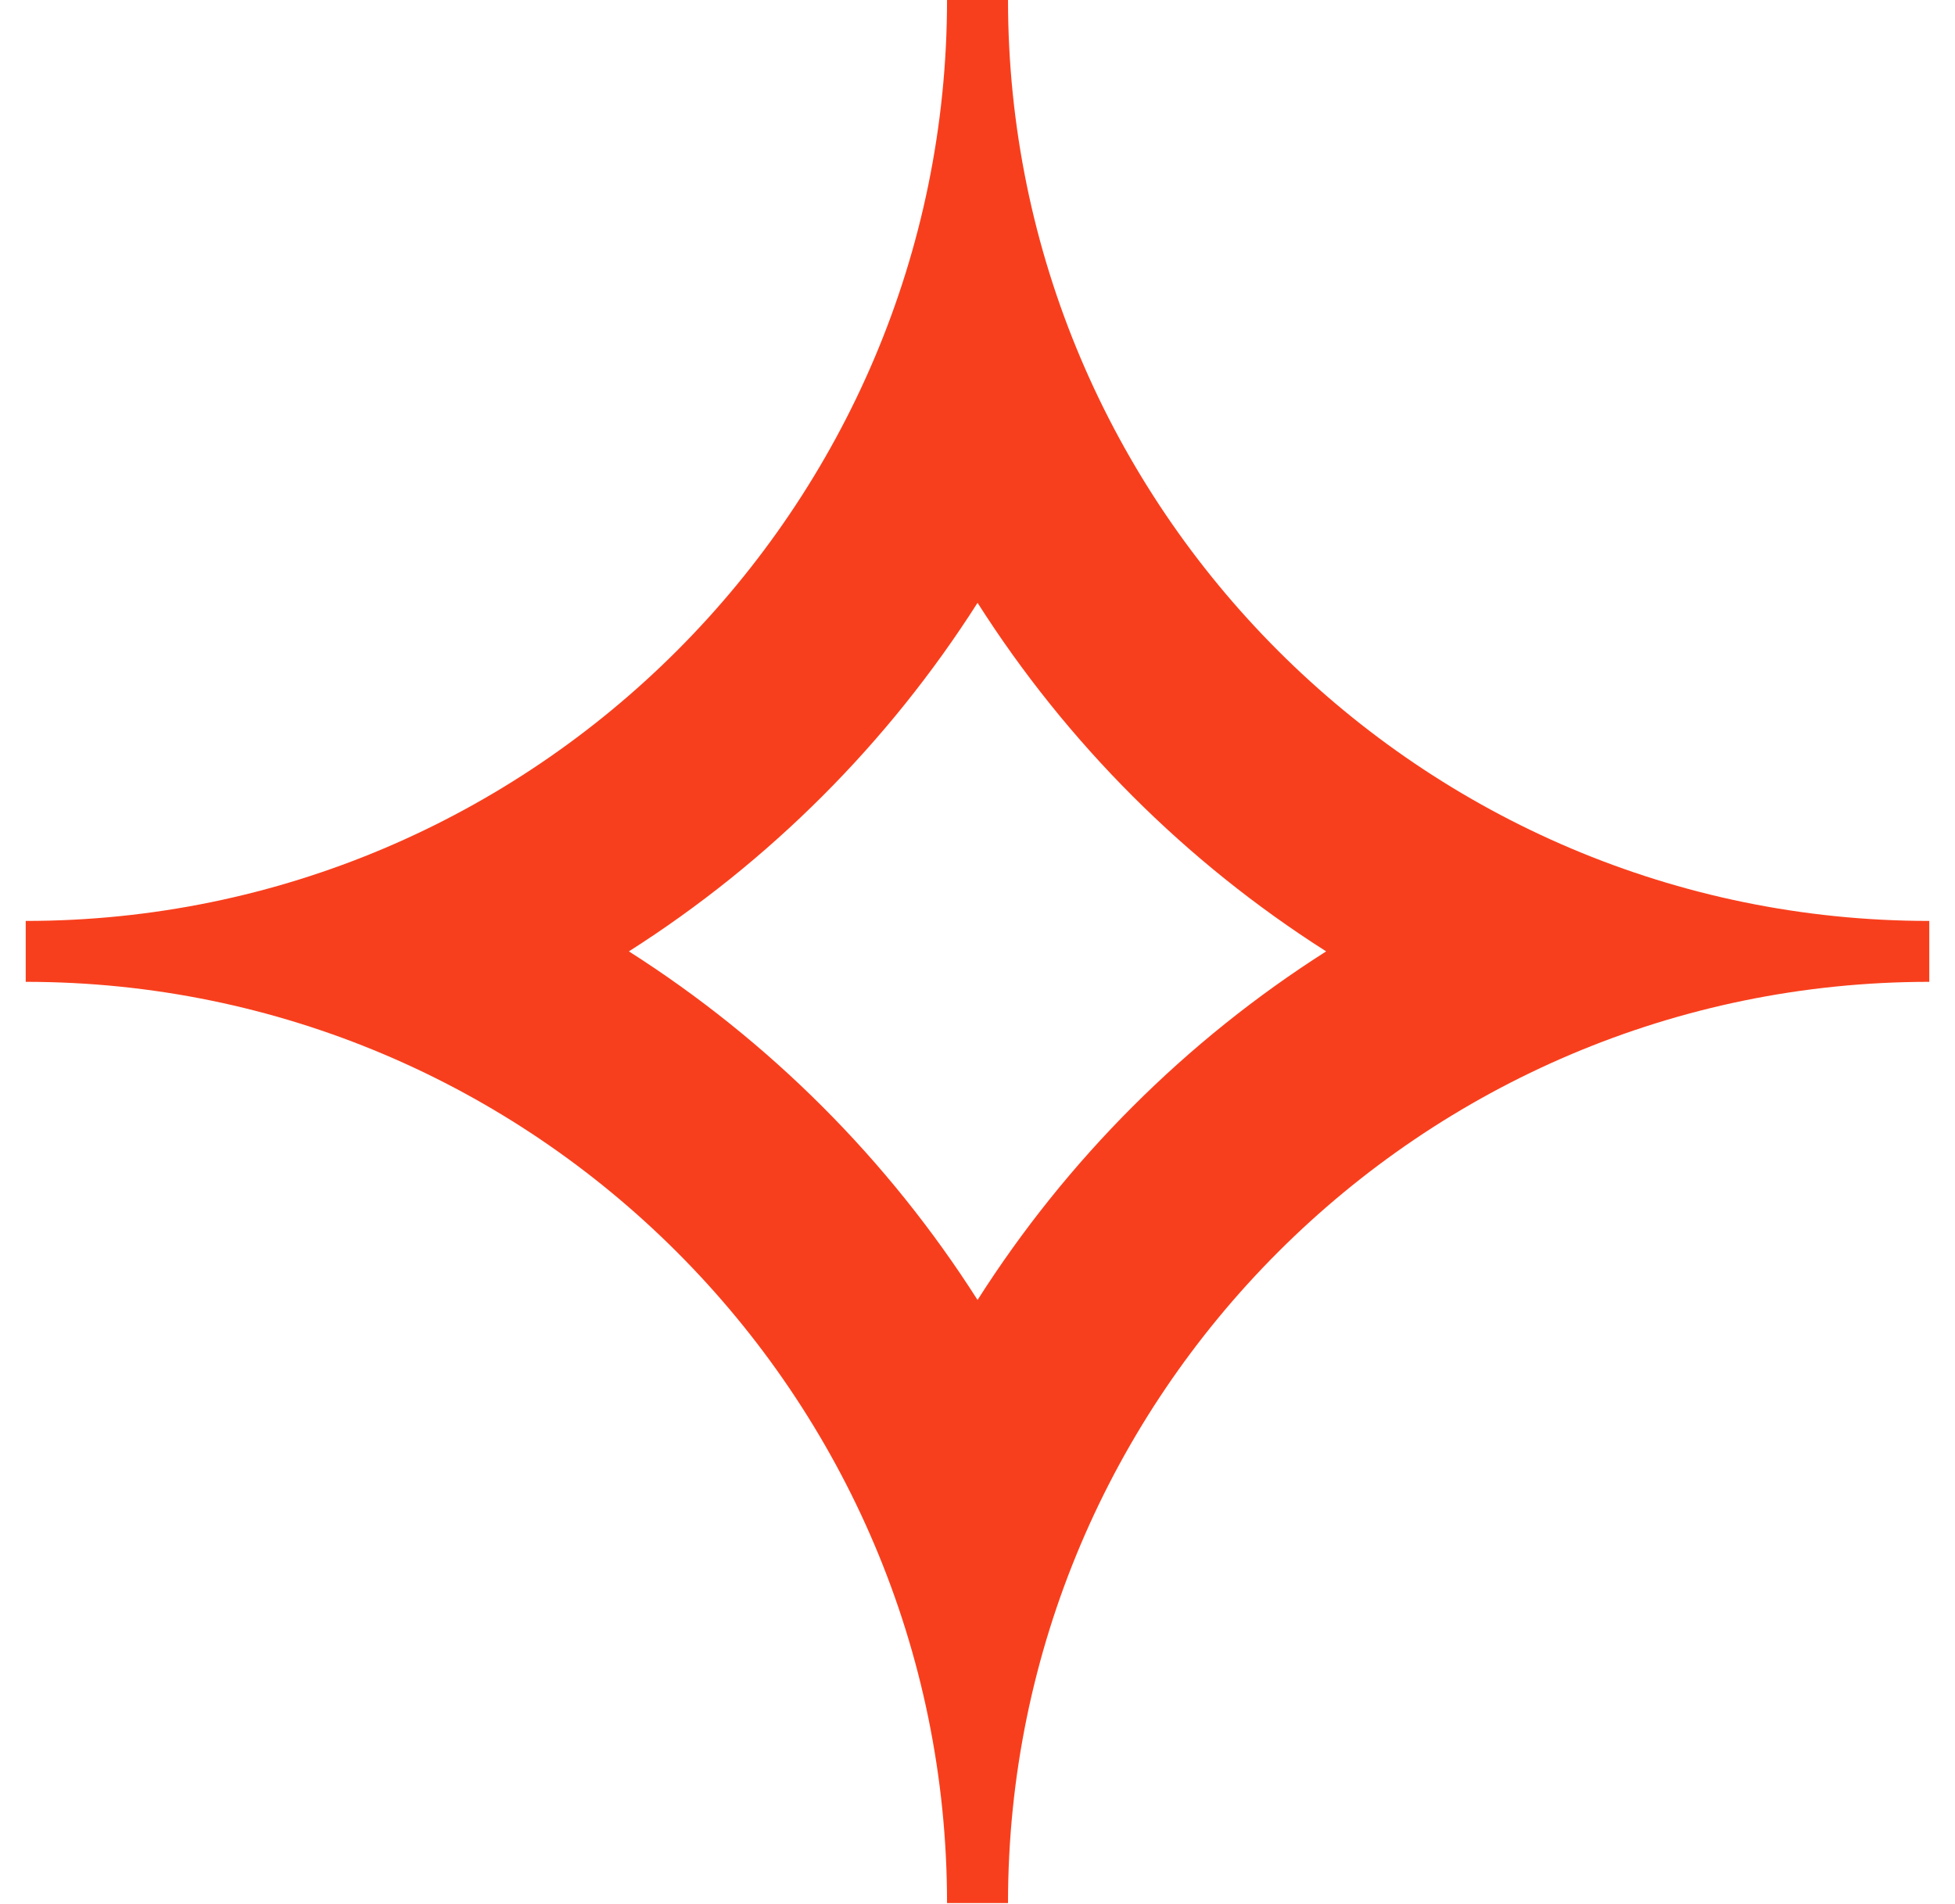
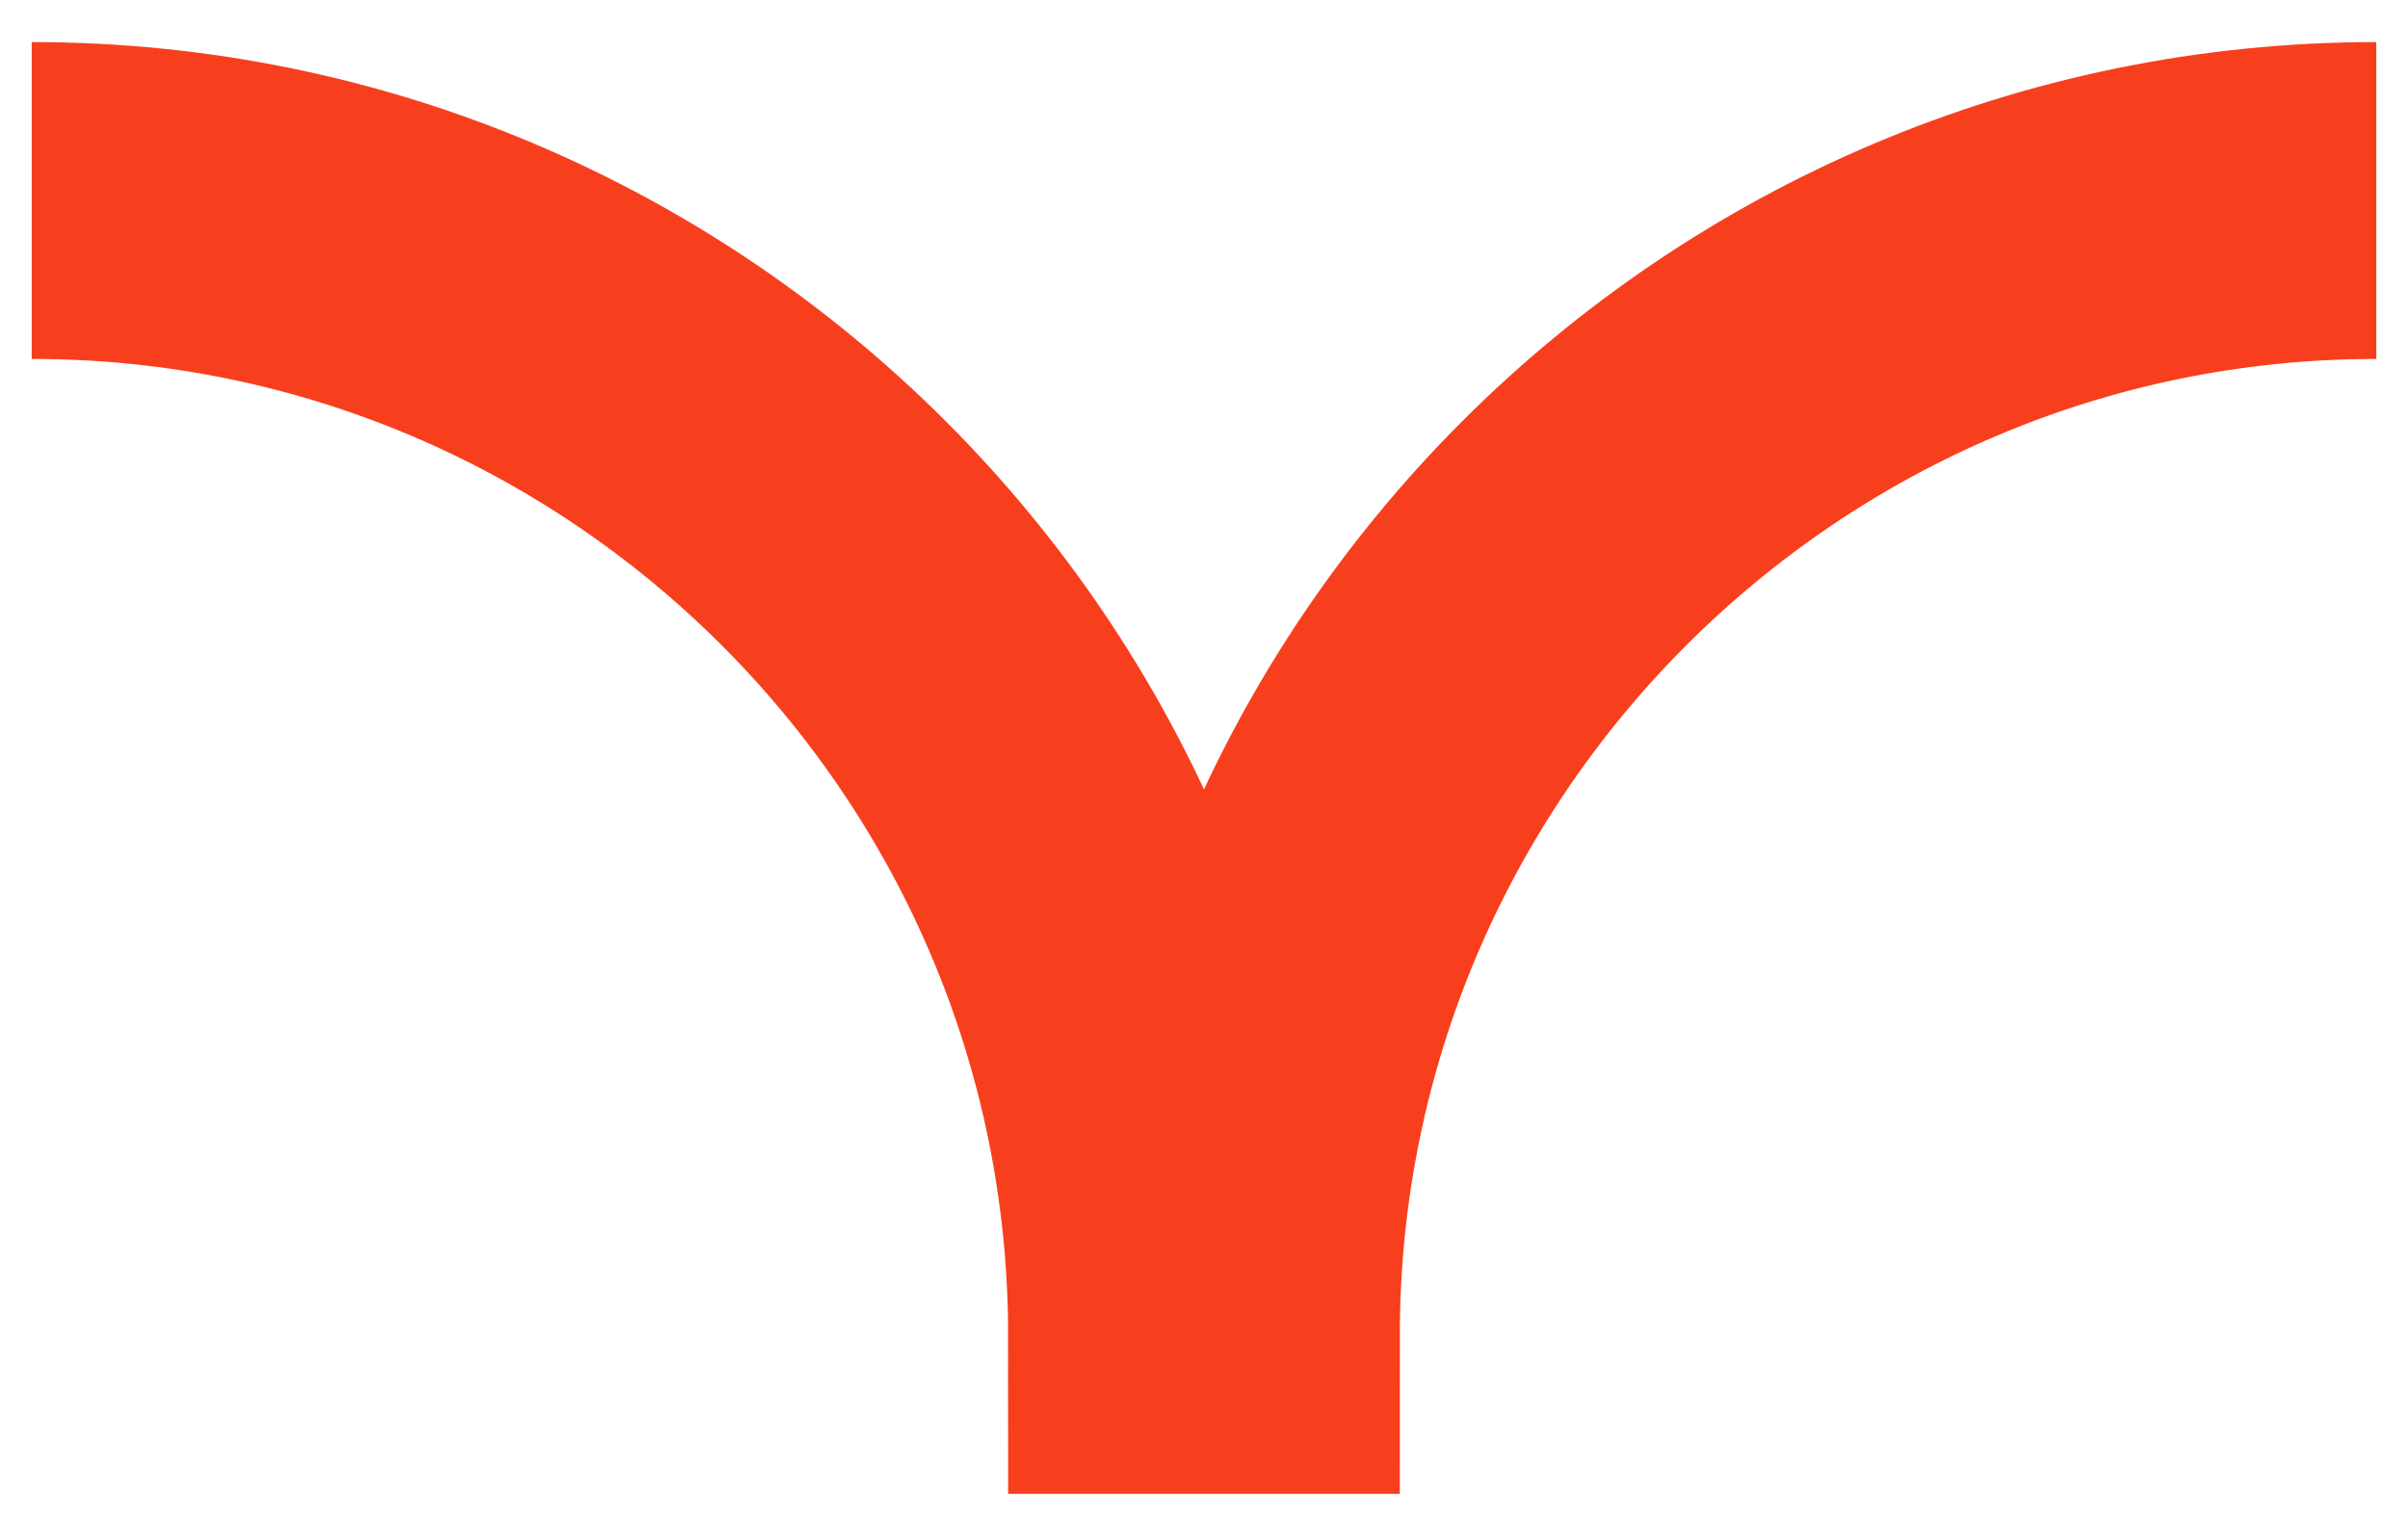
- <svg xmlns="http://www.w3.org/2000/svg" width="38" height="37" viewBox="0 0 38 37">
+ <svg xmlns="http://www.w3.org/2000/svg" width="38" height="24" viewBox="0 0 38 24">
  <g>
    <g>
-       <path fill="#f83f1d" d="M25.777 18.494a22.07 22.07 0 0 0-6.776 6.776 22.096 22.096 0 0 0-6.777-6.776 22.096 22.096 0 0 0 6.777-6.776 22.07 22.07 0 0 0 6.776 6.776zm-7.369-18.5c0 9.875-8.034 17.908-17.908 17.908v1.184c9.874 0 17.908 8.035 17.908 17.908h1.185c0-9.873 8.033-17.908 17.907-17.908v-1.184c-9.874 0-17.907-8.033-17.907-17.908z" />
+       <path fill="none" stroke="#f83f1d" stroke-miterlimit="20" stroke-width="5" d="M37.5 3.164c-9.875 0-17.91 8.035-17.91 17.908h-1.181c0-9.873-8.033-17.908-17.909-17.908" />
    </g>
  </g>
</svg>
